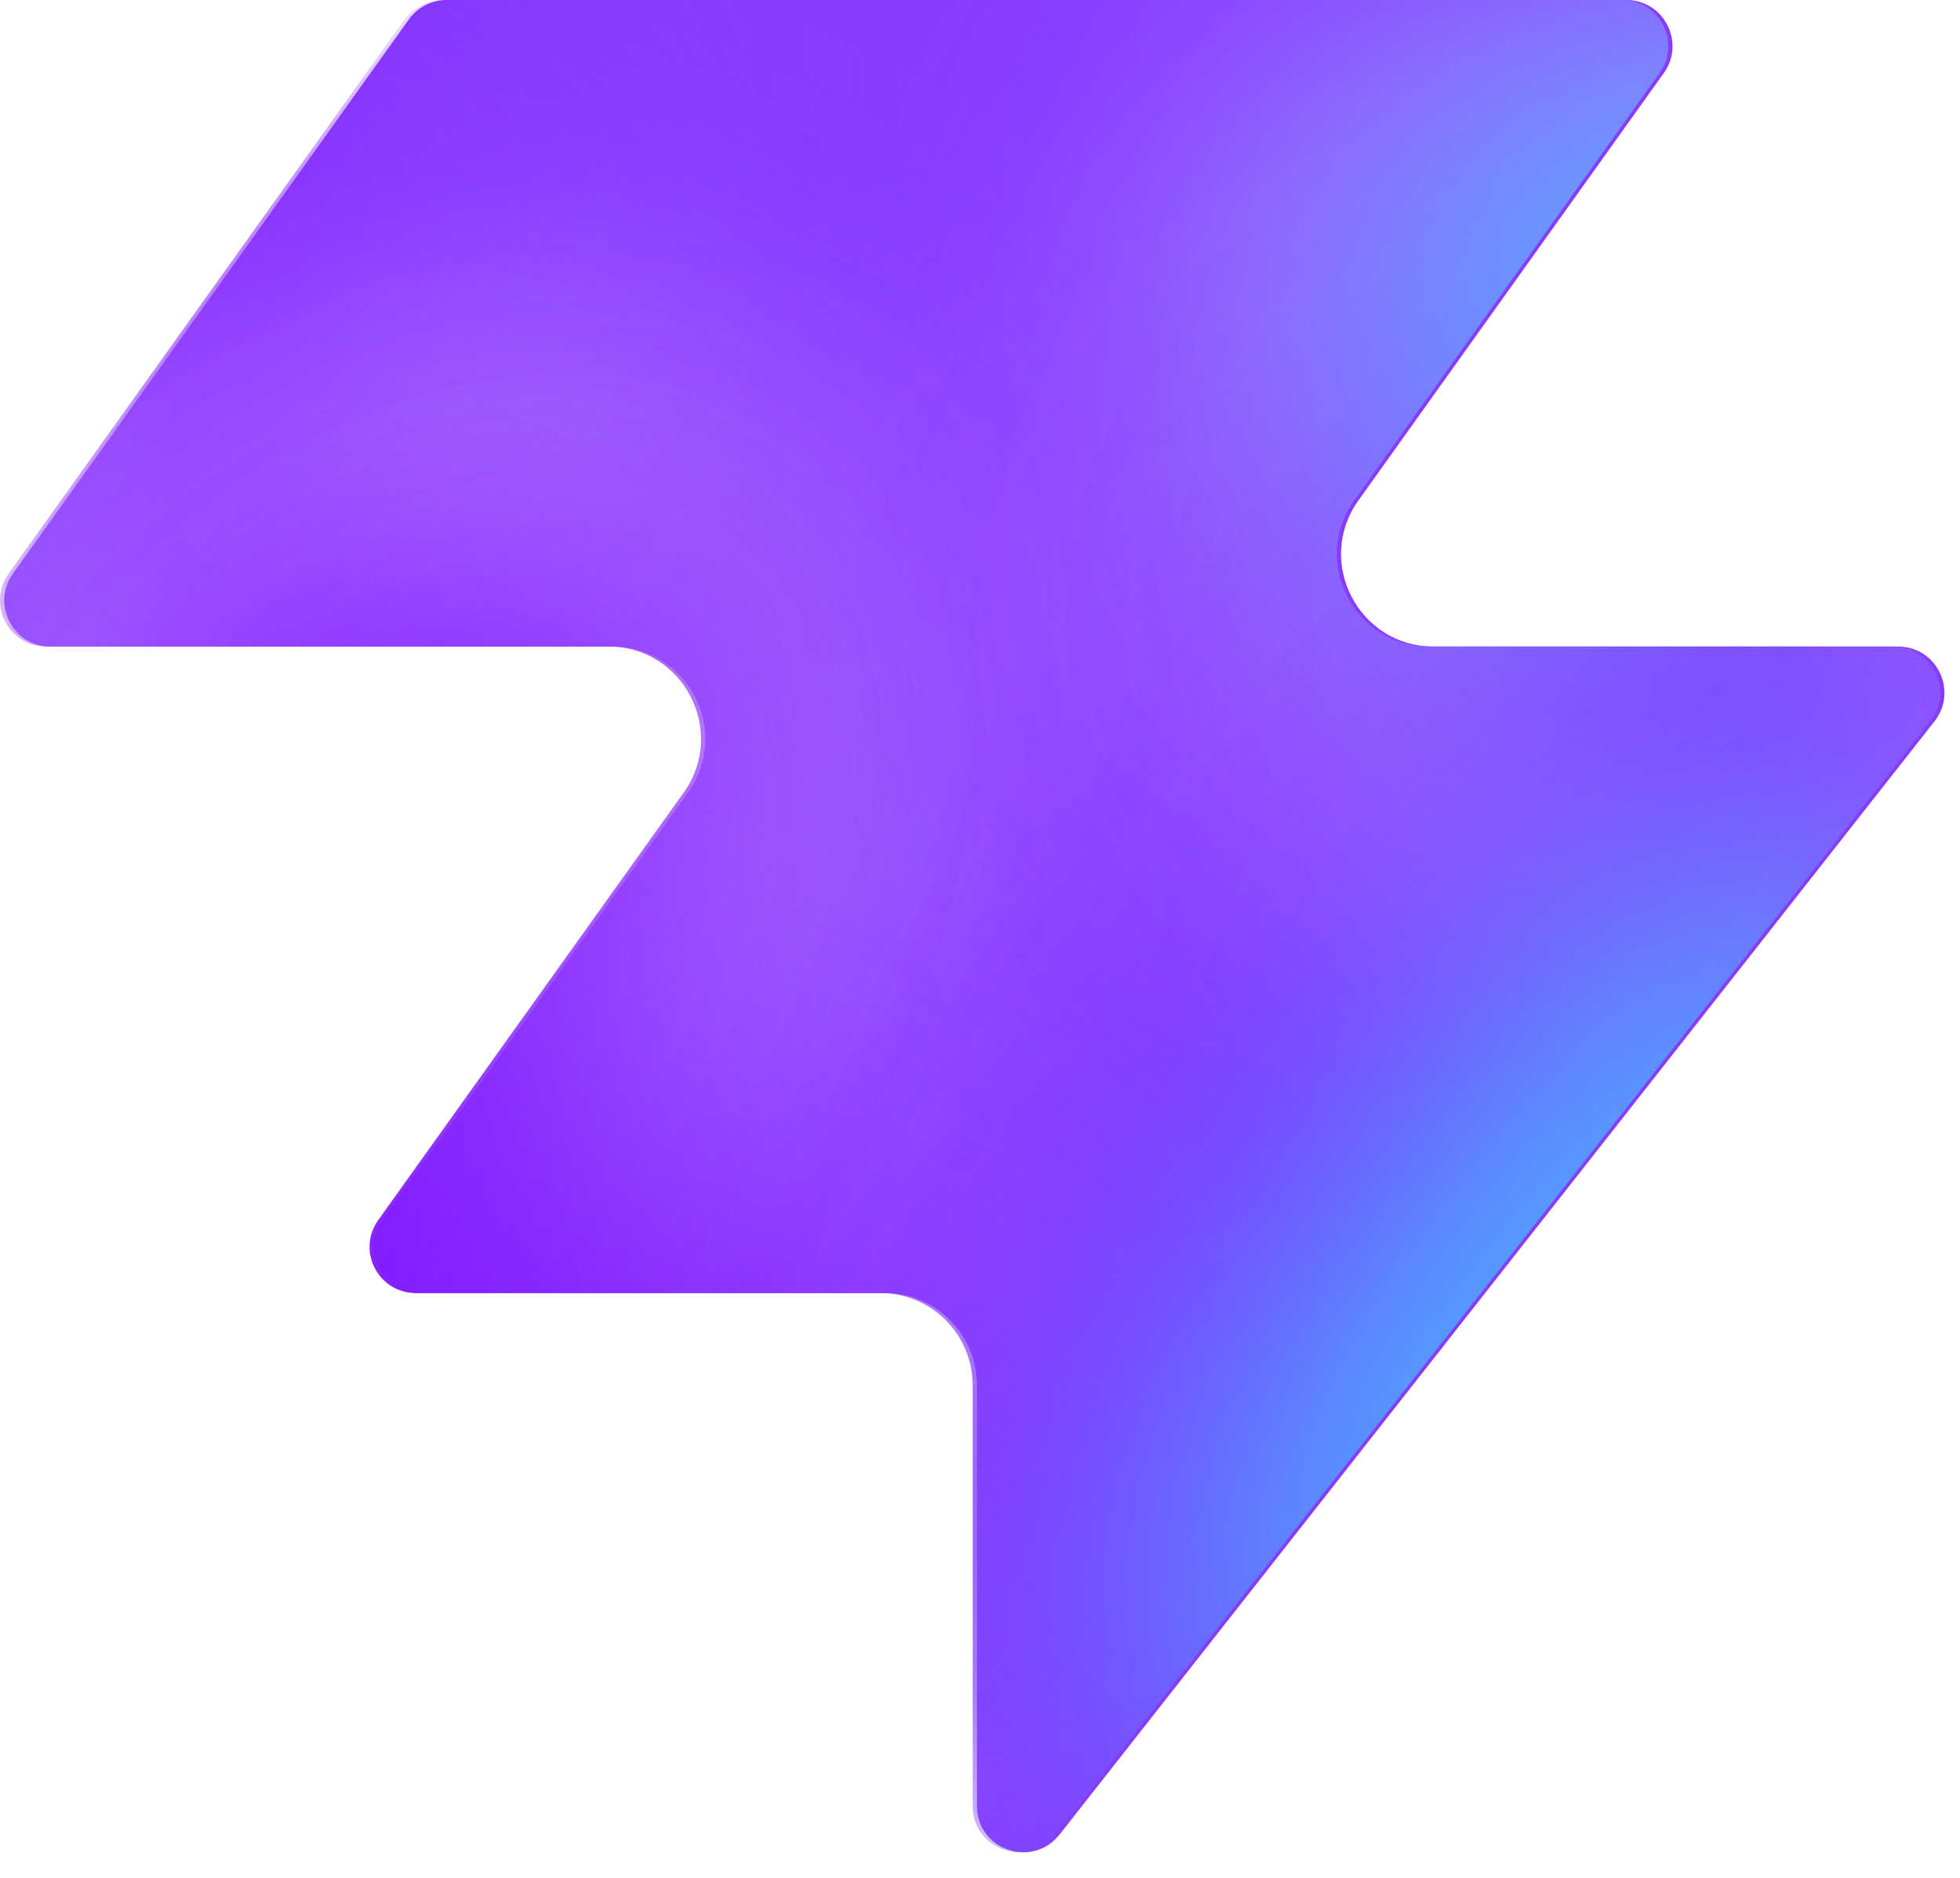
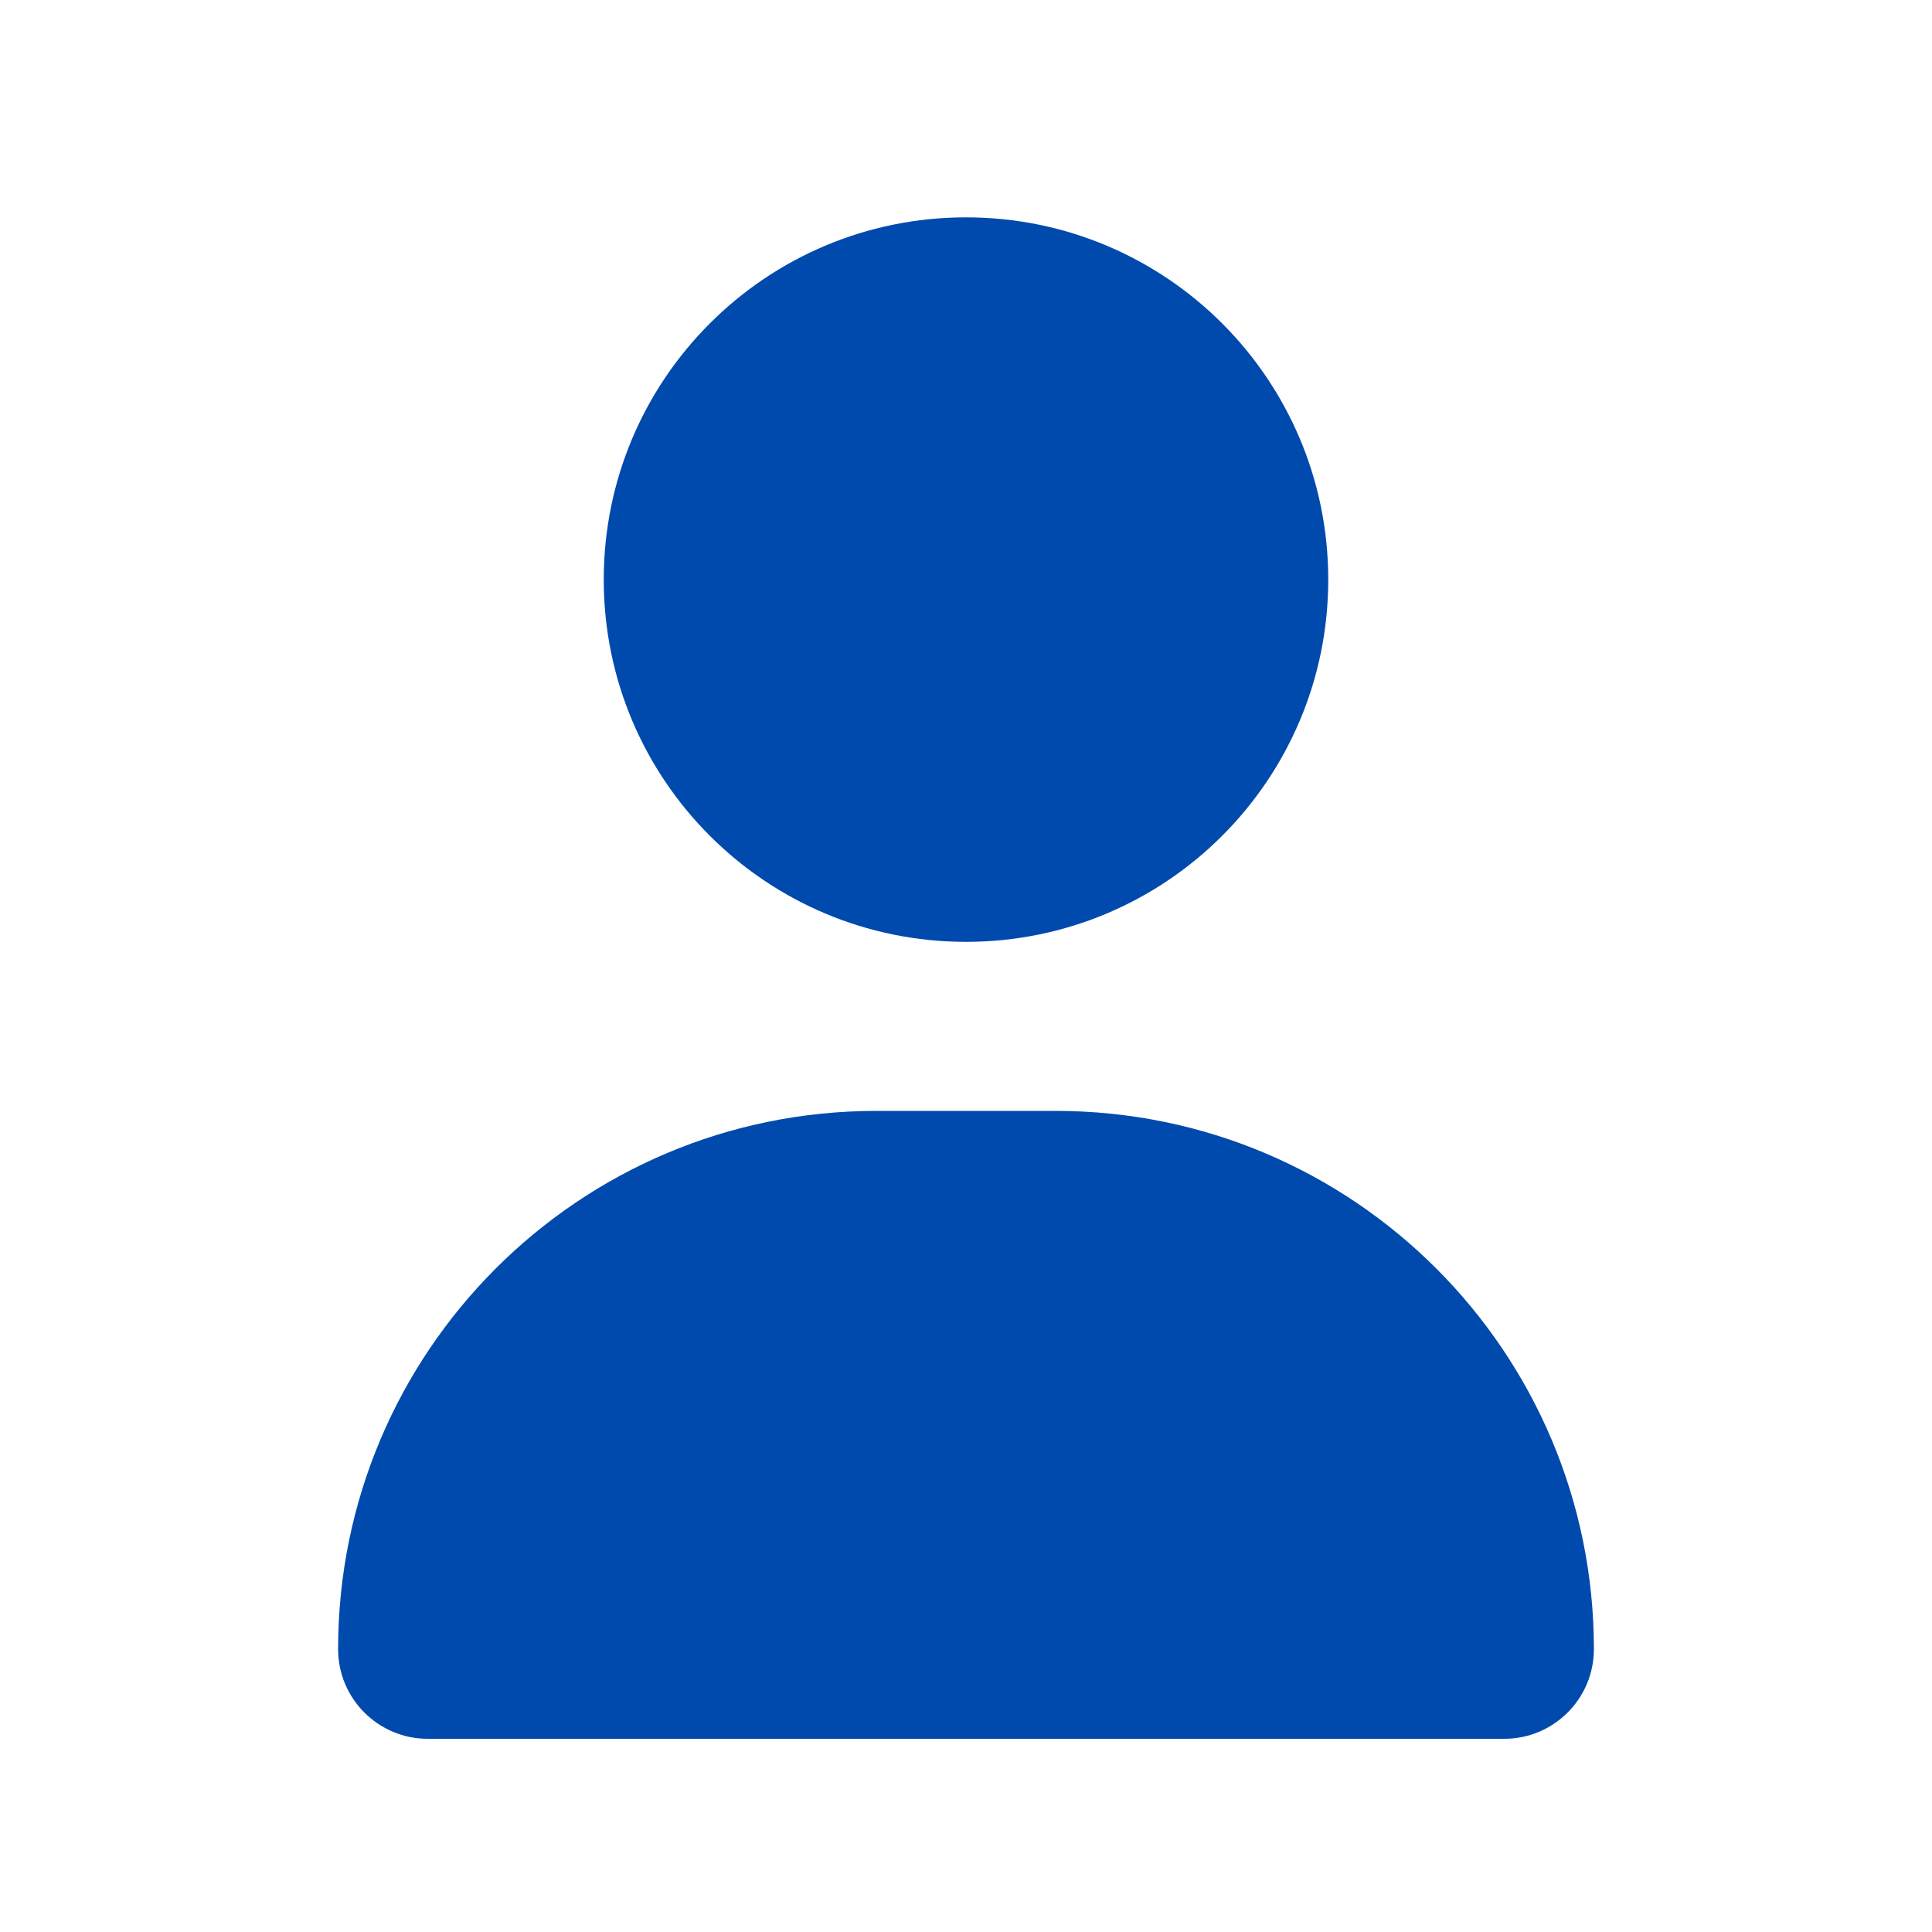
- <svg xmlns="http://www.w3.org/2000/svg" width="48" height="46" fill="none" viewBox="0 0 48 46">
-   <path fill="#863bff" d="M25.946 44.938c-.664.845-2.021.375-2.021-.698V33.937a2.26 2.26 0 0 0-2.262-2.262H10.287c-.92 0-1.456-1.04-.92-1.788l7.48-10.471c1.07-1.497 0-3.578-1.842-3.578H1.237c-.92 0-1.456-1.04-.92-1.788L10.013.474c.214-.297.556-.474.92-.474h28.894c.92 0 1.456 1.04.92 1.788l-7.48 10.471c-1.07 1.498 0 3.579 1.842 3.579h11.377c.943 0 1.473 1.088.89 1.83L25.947 44.94z" style="fill:#863bff;fill:color(display-p3 .525 .23 1);fill-opacity:1" />
-   <mask id="a" width="48" height="46" x="0" y="0" maskUnits="userSpaceOnUse" style="mask-type:alpha">
-     <path fill="#000" d="M25.842 44.938c-.664.844-2.021.375-2.021-.698V33.937a2.26 2.26 0 0 0-2.262-2.262H10.183c-.92 0-1.456-1.04-.92-1.788l7.48-10.471c1.07-1.498 0-3.579-1.842-3.579H1.133c-.92 0-1.456-1.04-.92-1.787L9.91.473c.214-.297.556-.474.92-.474h28.894c.92 0 1.456 1.04.92 1.788l-7.48 10.471c-1.07 1.498 0 3.578 1.842 3.578h11.377c.943 0 1.473 1.088.89 1.832L25.843 44.94z" style="fill:#000;fill-opacity:1" />
-   </mask>
-   <g mask="url(#a)">
-     <g filter="url(#b)">
-       <ellipse cx="5.508" cy="14.704" fill="#ede6ff" rx="5.508" ry="14.704" style="fill:#ede6ff;fill:color(display-p3 .927 .903 1);fill-opacity:1" transform="matrix(.00324 1 1 -.00324 -4.47 31.516)" />
-     </g>
-     <g filter="url(#c)">
-       <ellipse cx="10.399" cy="29.851" fill="#ede6ff" rx="10.399" ry="29.851" style="fill:#ede6ff;fill:color(display-p3 .927 .903 1);fill-opacity:1" transform="matrix(.00324 1 1 -.00324 -39.328 7.883)" />
-     </g>
-     <g filter="url(#d)">
-       <ellipse cx="5.508" cy="30.487" fill="#7e14ff" rx="5.508" ry="30.487" style="fill:#7e14ff;fill:color(display-p3 .492 .077 1);fill-opacity:1" transform="rotate(89.814 -25.913 -14.639)scale(1 -1)" />
-     </g>
-     <g filter="url(#e)">
-       <ellipse cx="5.508" cy="30.599" fill="#7e14ff" rx="5.508" ry="30.599" style="fill:#7e14ff;fill:color(display-p3 .492 .077 1);fill-opacity:1" transform="rotate(89.814 -32.644 -3.334)scale(1 -1)" />
-     </g>
-     <g filter="url(#f)">
-       <ellipse cx="5.508" cy="30.599" fill="#7e14ff" rx="5.508" ry="30.599" style="fill:#7e14ff;fill:color(display-p3 .492 .077 1);fill-opacity:1" transform="matrix(.00324 1 1 -.00324 -34.34 30.47)" />
-     </g>
-     <g filter="url(#g)">
-       <ellipse cx="14.072" cy="22.078" fill="#ede6ff" rx="14.072" ry="22.078" style="fill:#ede6ff;fill:color(display-p3 .927 .903 1);fill-opacity:1" transform="rotate(93.35 24.506 48.493)scale(-1 1)" />
-     </g>
-     <g filter="url(#h)">
-       <ellipse cx="3.47" cy="21.501" fill="#7e14ff" rx="3.47" ry="21.501" style="fill:#7e14ff;fill:color(display-p3 .492 .077 1);fill-opacity:1" transform="rotate(89.009 28.708 47.59)scale(-1 1)" />
-     </g>
-     <g filter="url(#i)">
-       <ellipse cx="3.47" cy="21.501" fill="#7e14ff" rx="3.47" ry="21.501" style="fill:#7e14ff;fill:color(display-p3 .492 .077 1);fill-opacity:1" transform="rotate(89.009 28.708 47.59)scale(-1 1)" />
-     </g>
-     <g filter="url(#j)">
-       <ellipse cx=".387" cy="8.972" fill="#7e14ff" rx="4.407" ry="29.108" style="fill:#7e14ff;fill:color(display-p3 .492 .077 1);fill-opacity:1" transform="rotate(39.51 .387 8.972)" />
-     </g>
-     <g filter="url(#k)">
-       <ellipse cx="47.523" cy="-6.092" fill="#7e14ff" rx="4.407" ry="29.108" style="fill:#7e14ff;fill:color(display-p3 .492 .077 1);fill-opacity:1" transform="rotate(37.892 47.523 -6.092)" />
-     </g>
-     <g filter="url(#l)">
-       <ellipse cx="41.412" cy="6.333" fill="#47bfff" rx="5.971" ry="9.665" style="fill:#47bfff;fill:color(display-p3 .28 .748 1);fill-opacity:1" transform="rotate(37.892 41.412 6.333)" />
-     </g>
-     <g filter="url(#m)">
-       <ellipse cx="-1.879" cy="38.332" fill="#7e14ff" rx="4.407" ry="29.108" style="fill:#7e14ff;fill:color(display-p3 .492 .077 1);fill-opacity:1" transform="rotate(37.892 -1.88 38.332)" />
-     </g>
-     <g filter="url(#n)">
-       <ellipse cx="-1.879" cy="38.332" fill="#7e14ff" rx="4.407" ry="29.108" style="fill:#7e14ff;fill:color(display-p3 .492 .077 1);fill-opacity:1" transform="rotate(37.892 -1.88 38.332)" />
-     </g>
-     <g filter="url(#o)">
-       <ellipse cx="35.651" cy="29.907" fill="#7e14ff" rx="4.407" ry="29.108" style="fill:#7e14ff;fill:color(display-p3 .492 .077 1);fill-opacity:1" transform="rotate(37.892 35.651 29.907)" />
-     </g>
-     <g filter="url(#p)">
-       <ellipse cx="38.418" cy="32.4" fill="#47bfff" rx="5.971" ry="15.297" style="fill:#47bfff;fill:color(display-p3 .28 .748 1);fill-opacity:1" transform="rotate(37.892 38.418 32.4)" />
-     </g>
-   </g>
-   <defs>
-     <filter id="b" width="60.045" height="41.654" x="-19.77" y="16.149" color-interpolation-filters="sRGB" filterUnits="userSpaceOnUse">
-       <feFlood flood-opacity="0" result="BackgroundImageFix" />
-       <feBlend in="SourceGraphic" in2="BackgroundImageFix" result="shape" />
-       <feGaussianBlur result="effect1_foregroundBlur_2002_17158" stdDeviation="7.659" />
-     </filter>
-     <filter id="c" width="90.34" height="51.437" x="-54.613" y="-7.533" color-interpolation-filters="sRGB" filterUnits="userSpaceOnUse">
-       <feFlood flood-opacity="0" result="BackgroundImageFix" />
-       <feBlend in="SourceGraphic" in2="BackgroundImageFix" result="shape" />
-       <feGaussianBlur result="effect1_foregroundBlur_2002_17158" stdDeviation="7.659" />
-     </filter>
-     <filter id="d" width="79.355" height="29.4" x="-49.64" y="2.03" color-interpolation-filters="sRGB" filterUnits="userSpaceOnUse">
-       <feFlood flood-opacity="0" result="BackgroundImageFix" />
-       <feBlend in="SourceGraphic" in2="BackgroundImageFix" result="shape" />
-       <feGaussianBlur result="effect1_foregroundBlur_2002_17158" stdDeviation="4.596" />
-     </filter>
-     <filter id="e" width="79.579" height="29.4" x="-45.045" y="20.029" color-interpolation-filters="sRGB" filterUnits="userSpaceOnUse">
-       <feFlood flood-opacity="0" result="BackgroundImageFix" />
-       <feBlend in="SourceGraphic" in2="BackgroundImageFix" result="shape" />
-       <feGaussianBlur result="effect1_foregroundBlur_2002_17158" stdDeviation="4.596" />
-     </filter>
-     <filter id="f" width="79.579" height="29.4" x="-43.513" y="21.178" color-interpolation-filters="sRGB" filterUnits="userSpaceOnUse">
-       <feFlood flood-opacity="0" result="BackgroundImageFix" />
-       <feBlend in="SourceGraphic" in2="BackgroundImageFix" result="shape" />
-       <feGaussianBlur result="effect1_foregroundBlur_2002_17158" stdDeviation="4.596" />
-     </filter>
-     <filter id="g" width="74.749" height="58.852" x="15.756" y="-17.901" color-interpolation-filters="sRGB" filterUnits="userSpaceOnUse">
-       <feFlood flood-opacity="0" result="BackgroundImageFix" />
-       <feBlend in="SourceGraphic" in2="BackgroundImageFix" result="shape" />
-       <feGaussianBlur result="effect1_foregroundBlur_2002_17158" stdDeviation="7.659" />
-     </filter>
-     <filter id="h" width="61.377" height="25.362" x="23.548" y="2.284" color-interpolation-filters="sRGB" filterUnits="userSpaceOnUse">
-       <feFlood flood-opacity="0" result="BackgroundImageFix" />
-       <feBlend in="SourceGraphic" in2="BackgroundImageFix" result="shape" />
-       <feGaussianBlur result="effect1_foregroundBlur_2002_17158" stdDeviation="4.596" />
-     </filter>
-     <filter id="i" width="61.377" height="25.362" x="23.548" y="2.284" color-interpolation-filters="sRGB" filterUnits="userSpaceOnUse">
-       <feFlood flood-opacity="0" result="BackgroundImageFix" />
-       <feBlend in="SourceGraphic" in2="BackgroundImageFix" result="shape" />
-       <feGaussianBlur result="effect1_foregroundBlur_2002_17158" stdDeviation="4.596" />
-     </filter>
-     <filter id="j" width="56.045" height="63.649" x="-27.636" y="-22.853" color-interpolation-filters="sRGB" filterUnits="userSpaceOnUse">
-       <feFlood flood-opacity="0" result="BackgroundImageFix" />
-       <feBlend in="SourceGraphic" in2="BackgroundImageFix" result="shape" />
-       <feGaussianBlur result="effect1_foregroundBlur_2002_17158" stdDeviation="4.596" />
-     </filter>
-     <filter id="k" width="54.814" height="64.646" x="20.116" y="-38.415" color-interpolation-filters="sRGB" filterUnits="userSpaceOnUse">
-       <feFlood flood-opacity="0" result="BackgroundImageFix" />
-       <feBlend in="SourceGraphic" in2="BackgroundImageFix" result="shape" />
-       <feGaussianBlur result="effect1_foregroundBlur_2002_17158" stdDeviation="4.596" />
-     </filter>
-     <filter id="l" width="33.541" height="35.313" x="24.641" y="-11.323" color-interpolation-filters="sRGB" filterUnits="userSpaceOnUse">
-       <feFlood flood-opacity="0" result="BackgroundImageFix" />
-       <feBlend in="SourceGraphic" in2="BackgroundImageFix" result="shape" />
-       <feGaussianBlur result="effect1_foregroundBlur_2002_17158" stdDeviation="4.596" />
-     </filter>
-     <filter id="m" width="54.814" height="64.646" x="-29.286" y="6.009" color-interpolation-filters="sRGB" filterUnits="userSpaceOnUse">
-       <feFlood flood-opacity="0" result="BackgroundImageFix" />
-       <feBlend in="SourceGraphic" in2="BackgroundImageFix" result="shape" />
-       <feGaussianBlur result="effect1_foregroundBlur_2002_17158" stdDeviation="4.596" />
-     </filter>
-     <filter id="n" width="54.814" height="64.646" x="-29.286" y="6.009" color-interpolation-filters="sRGB" filterUnits="userSpaceOnUse">
-       <feFlood flood-opacity="0" result="BackgroundImageFix" />
-       <feBlend in="SourceGraphic" in2="BackgroundImageFix" result="shape" />
-       <feGaussianBlur result="effect1_foregroundBlur_2002_17158" stdDeviation="4.596" />
-     </filter>
-     <filter id="o" width="54.814" height="64.646" x="8.244" y="-2.416" color-interpolation-filters="sRGB" filterUnits="userSpaceOnUse">
-       <feFlood flood-opacity="0" result="BackgroundImageFix" />
-       <feBlend in="SourceGraphic" in2="BackgroundImageFix" result="shape" />
-       <feGaussianBlur result="effect1_foregroundBlur_2002_17158" stdDeviation="4.596" />
-     </filter>
-     <filter id="p" width="39.409" height="43.623" x="18.713" y="10.588" color-interpolation-filters="sRGB" filterUnits="userSpaceOnUse">
-       <feFlood flood-opacity="0" result="BackgroundImageFix" />
-       <feBlend in="SourceGraphic" in2="BackgroundImageFix" result="shape" />
-       <feGaussianBlur result="effect1_foregroundBlur_2002_17158" stdDeviation="4.596" />
-     </filter>
-   </defs>
+ <svg xmlns="http://www.w3.org/2000/svg" viewBox="0 0 640 640">
+   <path fill="rgb(0, 74, 173)" d="M320 312C386.3 312 440 258.3 440 192C440 125.7 386.3 72 320 72C253.7 72 200 125.7 200 192C200 258.3 253.7 312 320 312zM290.3 368C191.8 368 112 447.8 112 546.3C112 562.7 125.3 576 141.7 576L498.3 576C514.7 576 528 562.7 528 546.3C528 447.8 448.2 368 349.7 368L290.3 368z" />
</svg>
